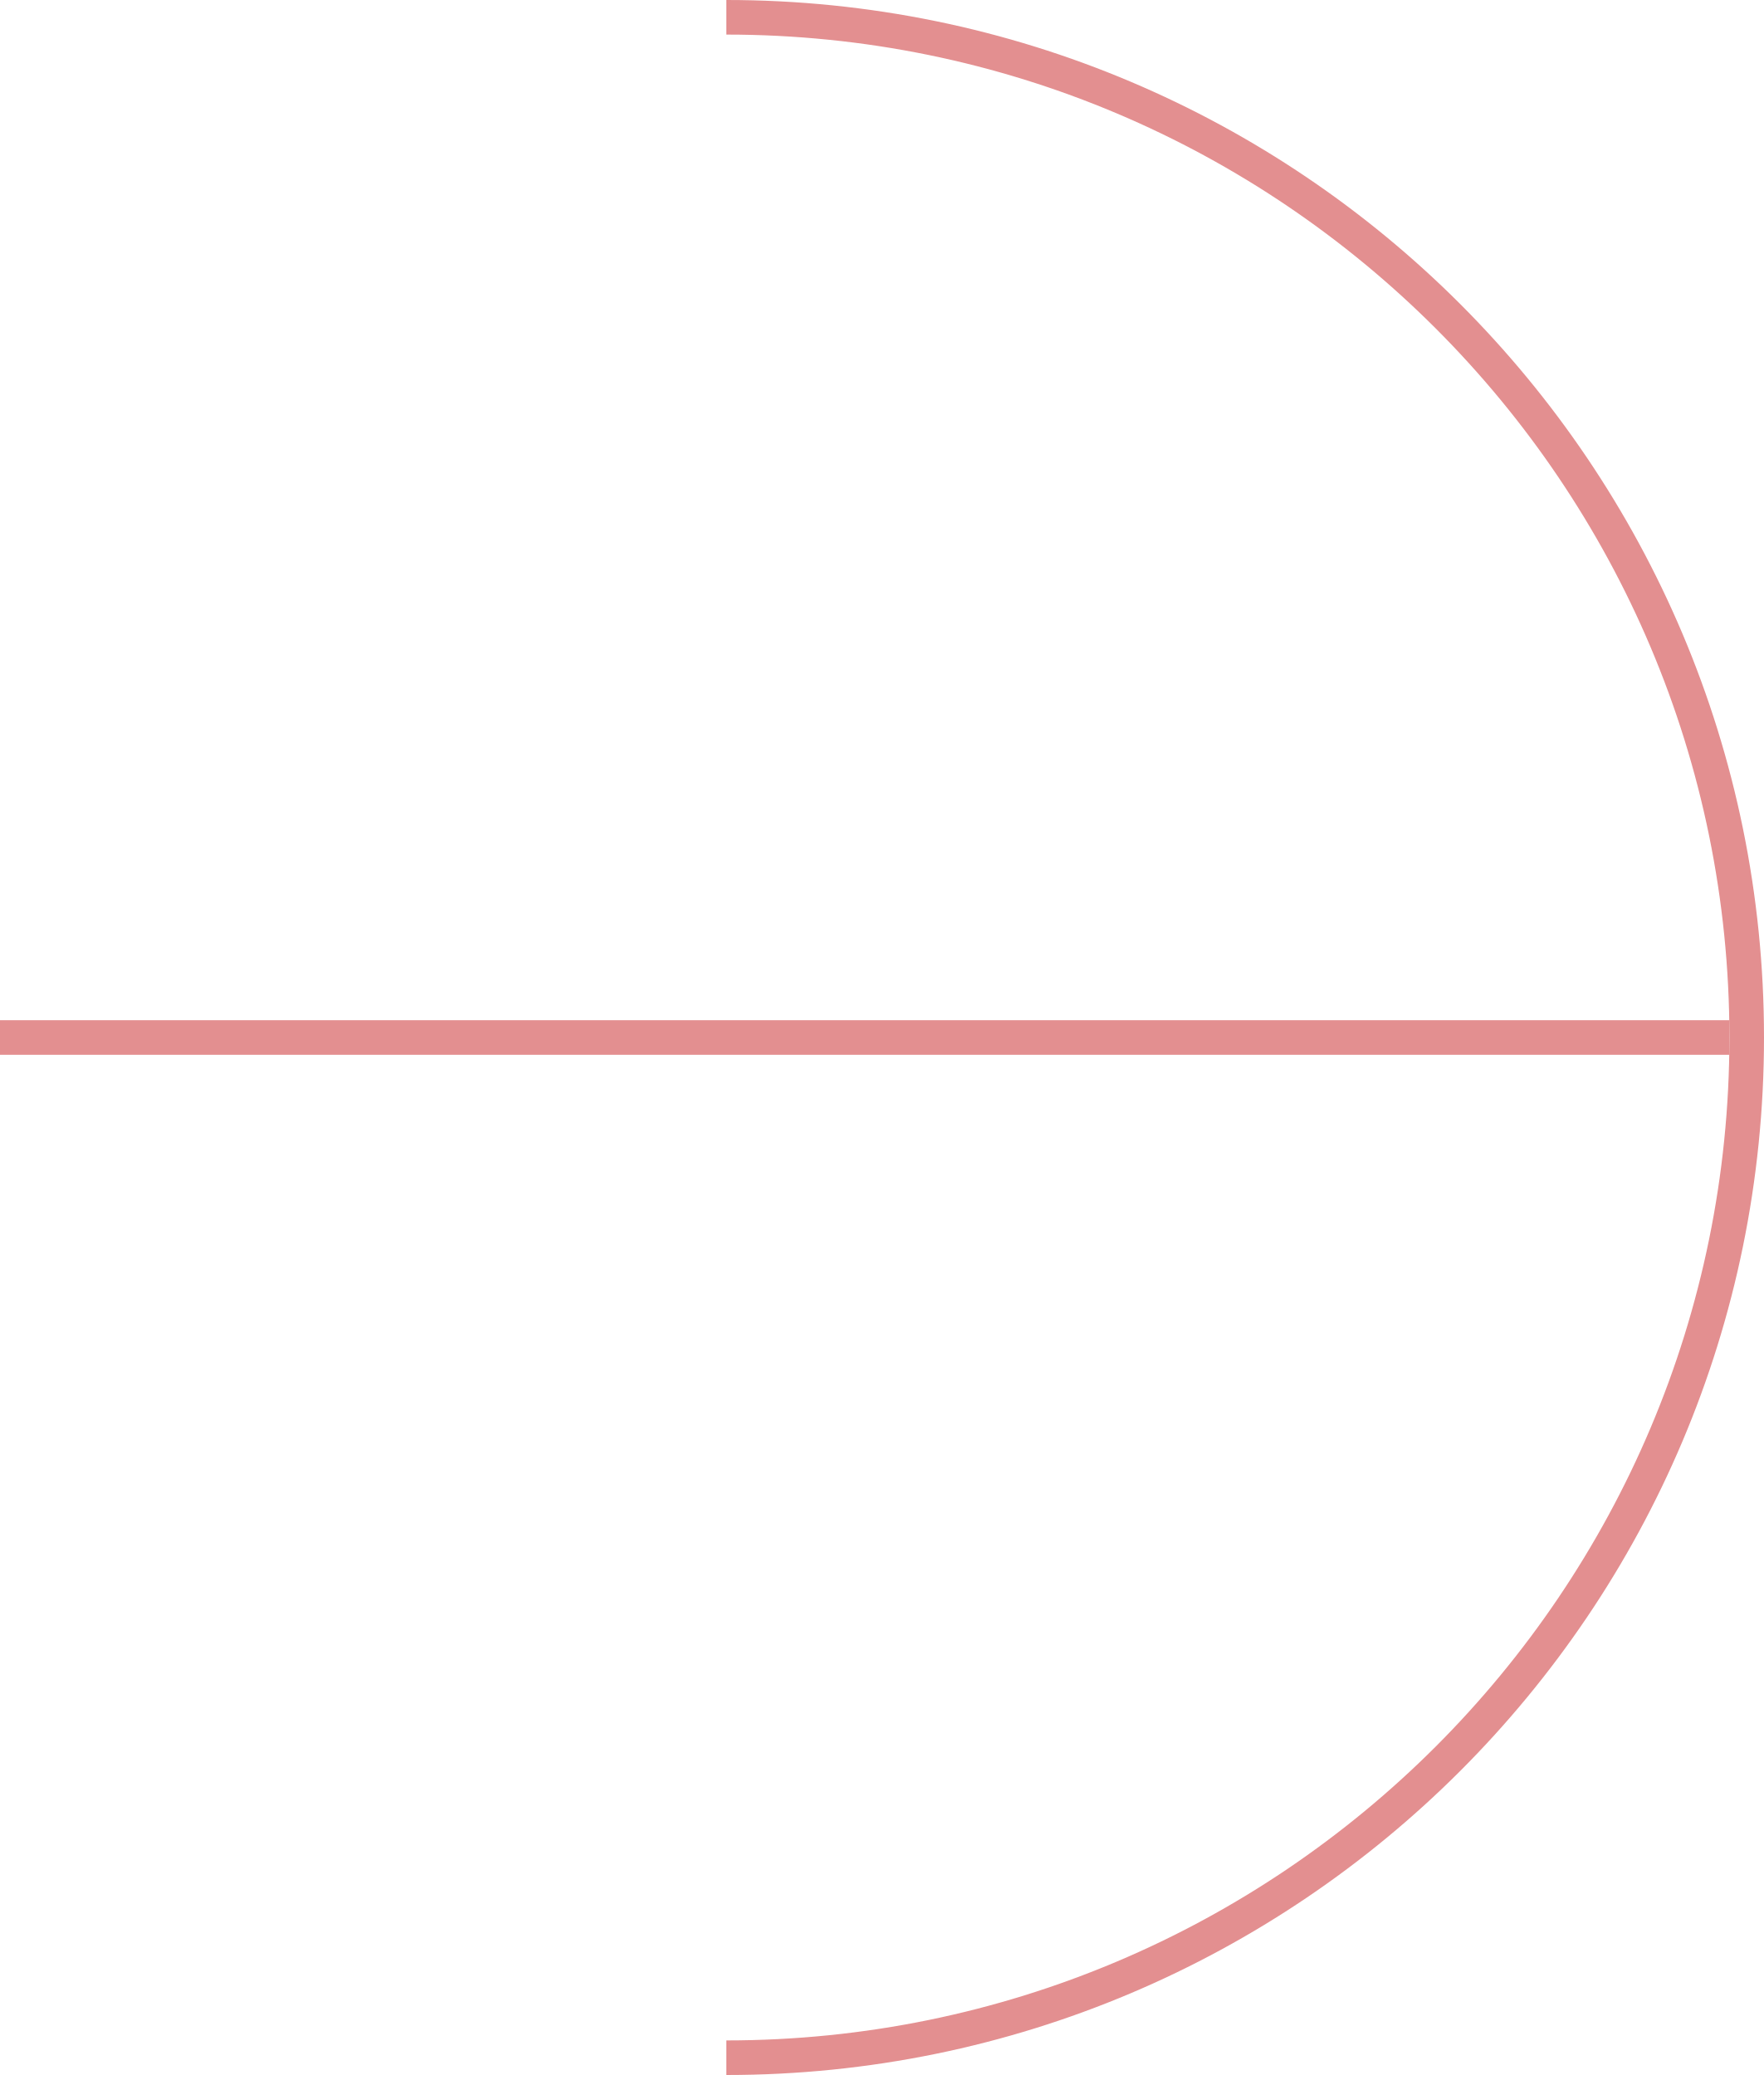
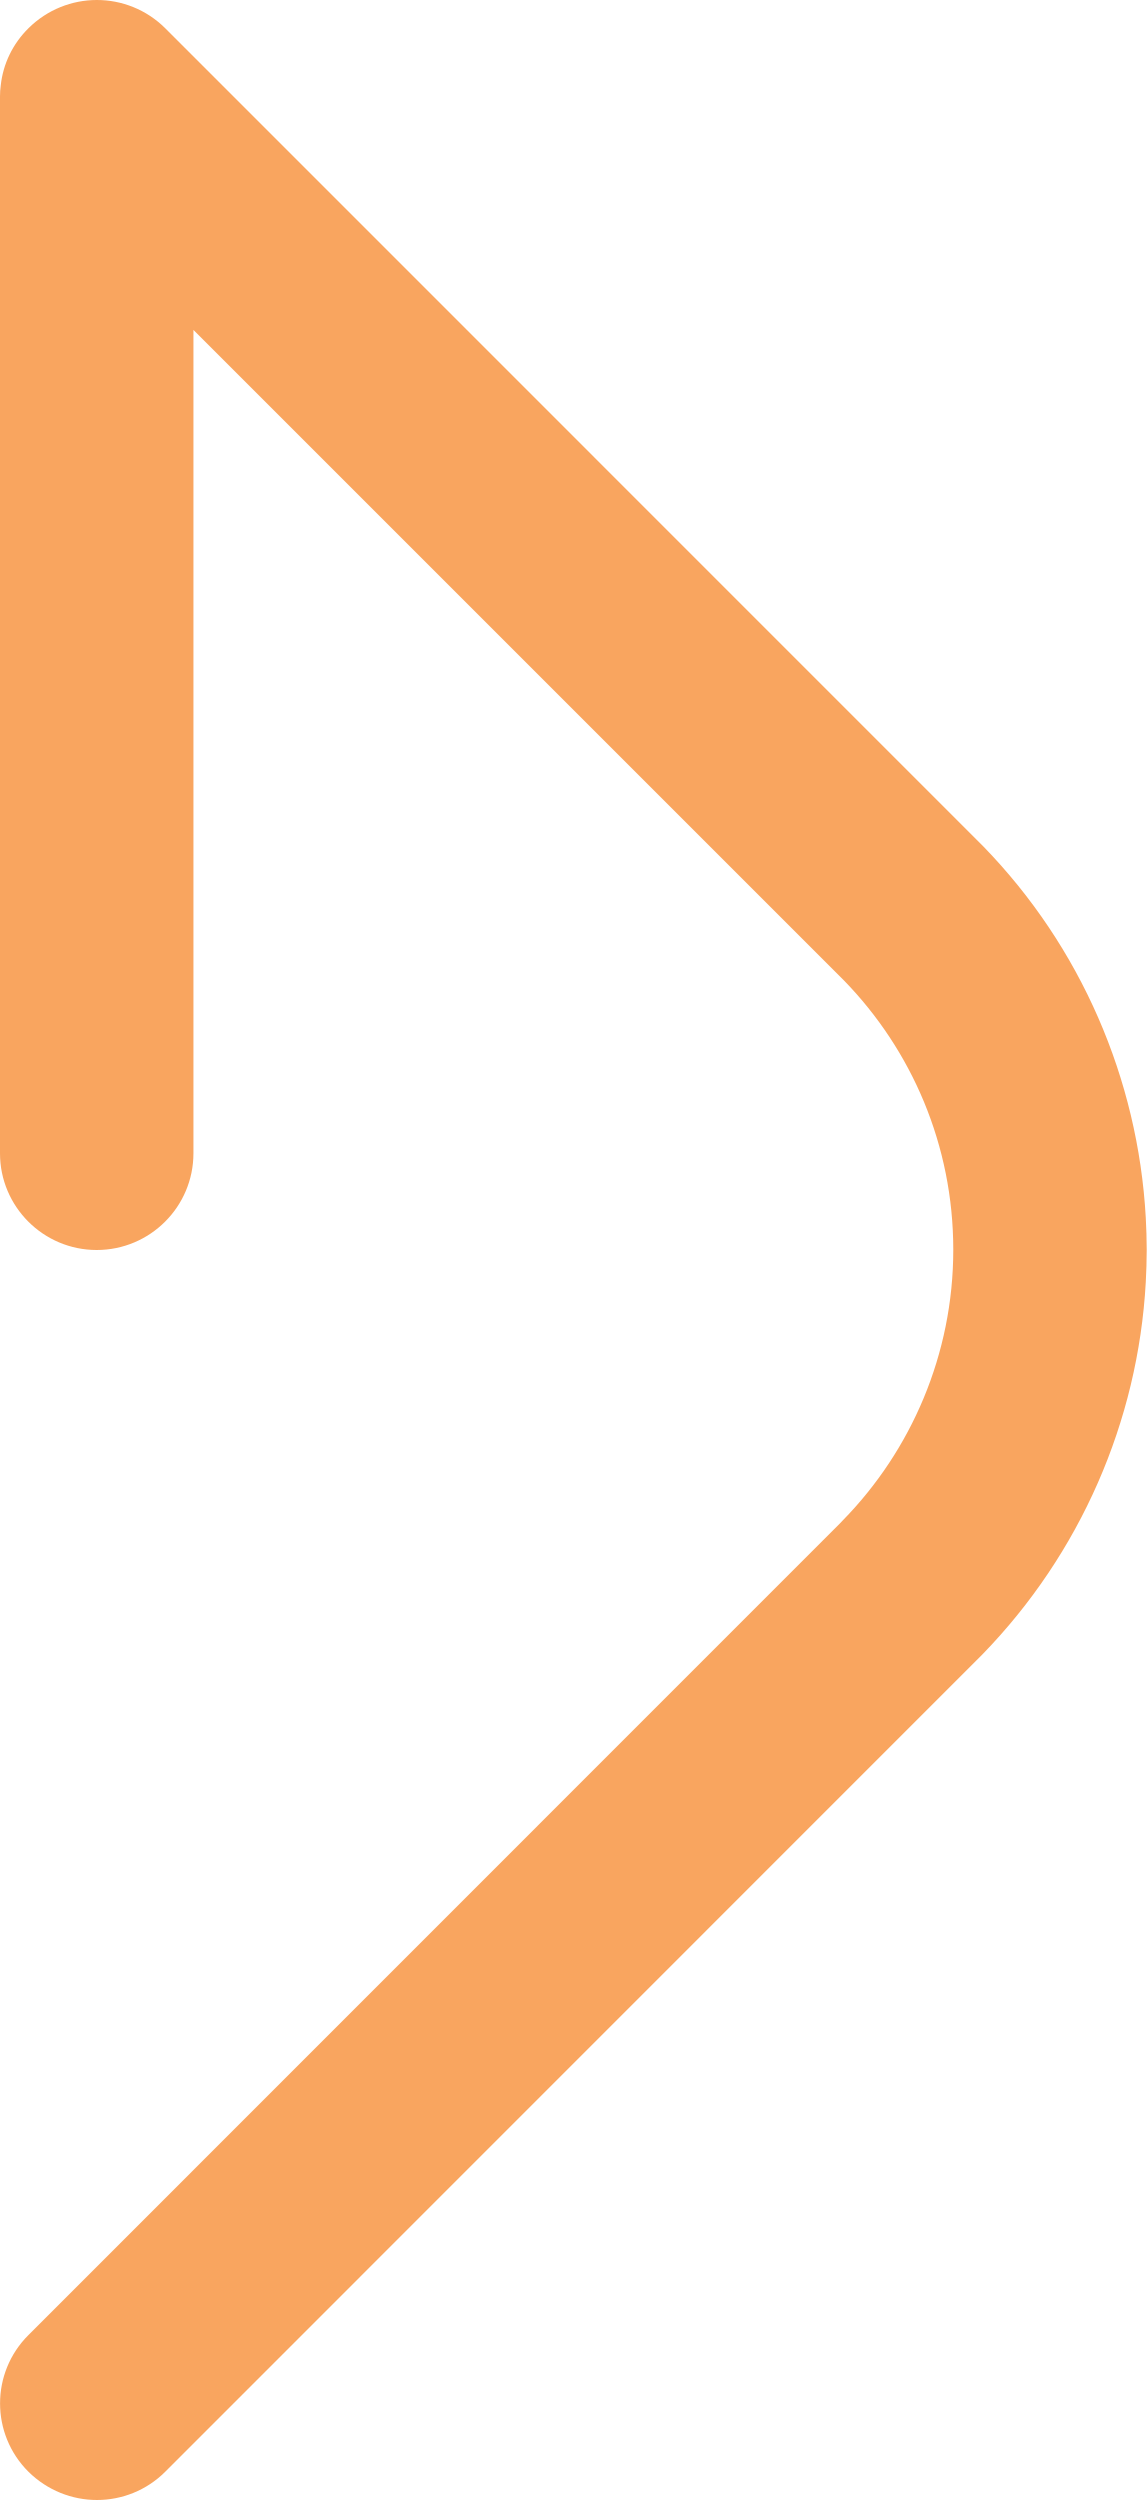
- <svg xmlns="http://www.w3.org/2000/svg" id="Layer_1" data-name="Layer 1" viewBox="0 0 255 300">
+ <svg xmlns="http://www.w3.org/2000/svg" id="Layer_1" data-name="Layer 1" viewBox="0 0 145 316.12">
  <defs>
    <style>
      .cls-1 {
-         fill: #e38f90;
+         fill: #f9a55f;
        stroke-width: 0px;
      }
    </style>
  </defs>
-   <path class="cls-1" d="M105,0v5c80.08,0,145,64.92,145,145s-64.92,145-145,145v5c82.84,0,150-67.16,150-150S187.84,0,105,0Z" />
-   <rect class="cls-1" y="147.5" width="250" height="5" />
+   <path class="cls-1" d="M24.46,145.83V41.72l82.29,82.29c8.54,8.8,13.79,20.79,13.79,34.02s-5.33,25.39-13.96,34.21l-.37.39L3.6,295.26c-4.79,4.77-4.79,12.52,0,17.29,2.4,2.37,5.53,3.57,8.66,3.57s6.26-1.2,8.63-3.57l102.62-102.64.73-.73c12.35-12.72,19.66-29.42,20.64-47.03.07-1.37.12-2.74.12-4.11s-.05-2.71-.12-4.08c-.98-17.54-8.22-34.24-20.52-46.91l-.86-.86L20.89,3.57C18.51,1.2,15.38,0,12.25,0S5.99,1.2,3.6,3.57C1.57,5.58.39,8.12.1,10.76c-.07.49-.1.95-.1,1.44v133.63c0,6.75,5.48,12.23,12.23,12.23s12.23-5.48,12.23-12.23Z" />
</svg>
